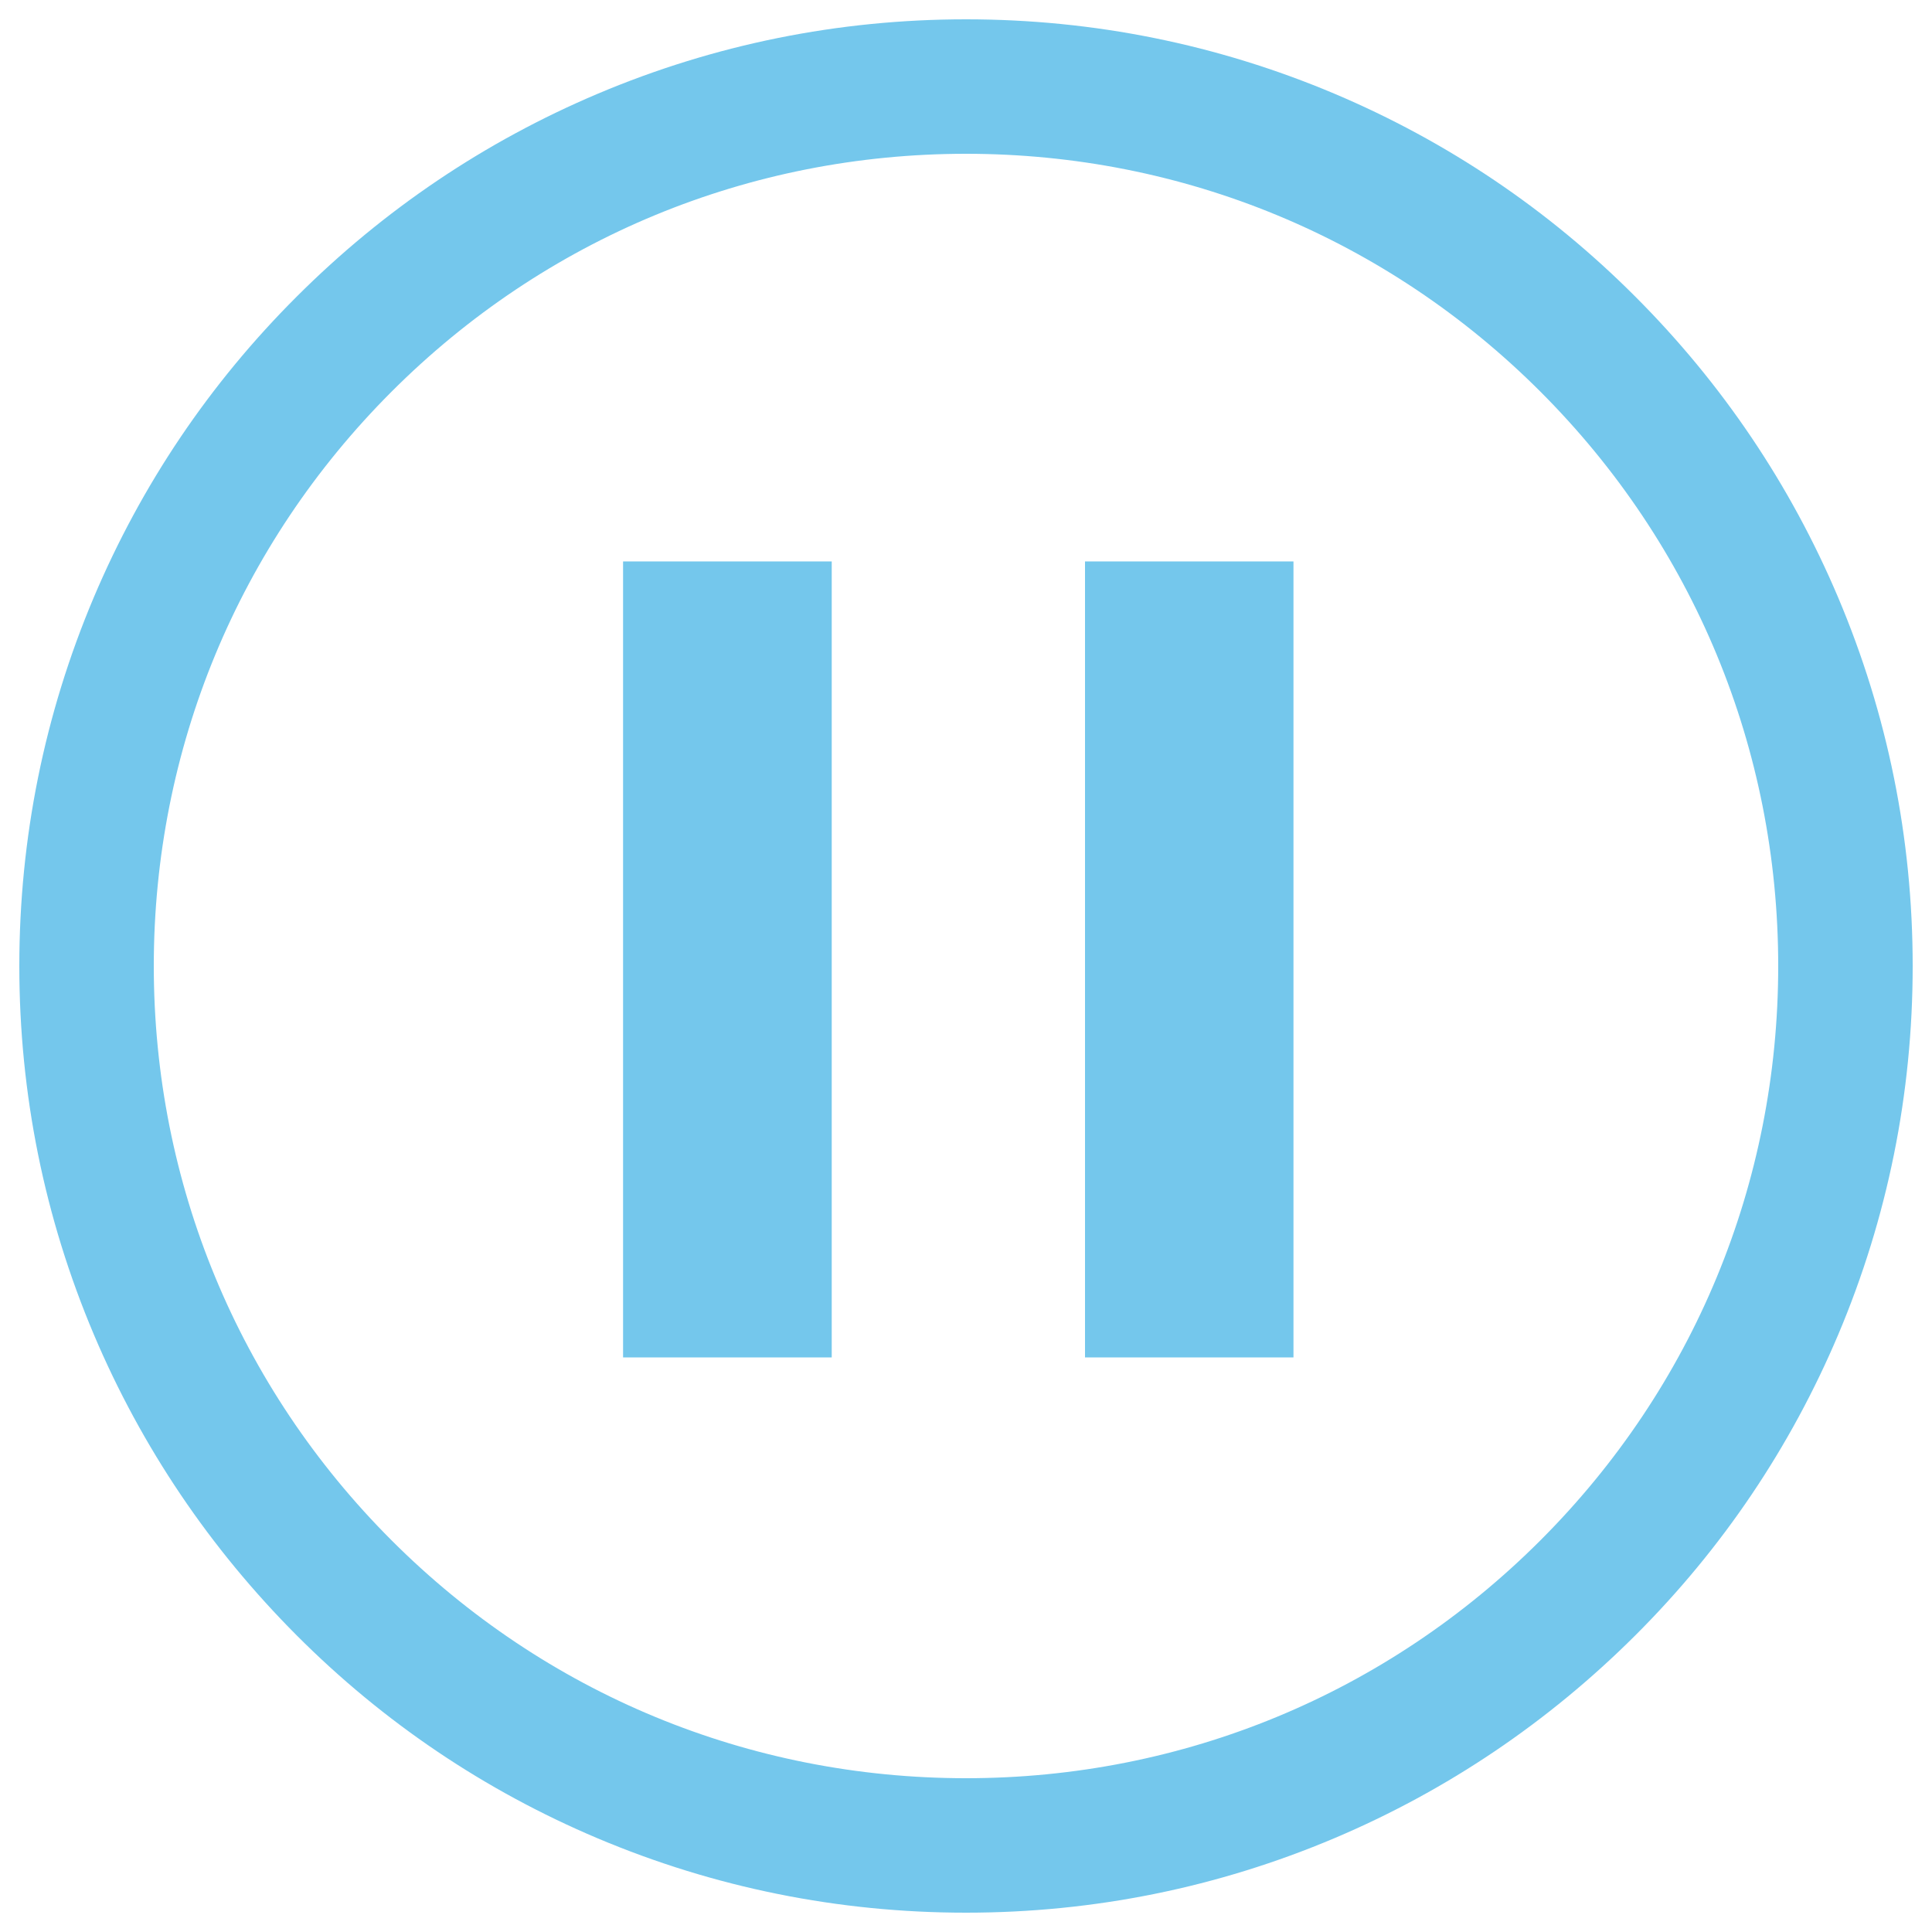
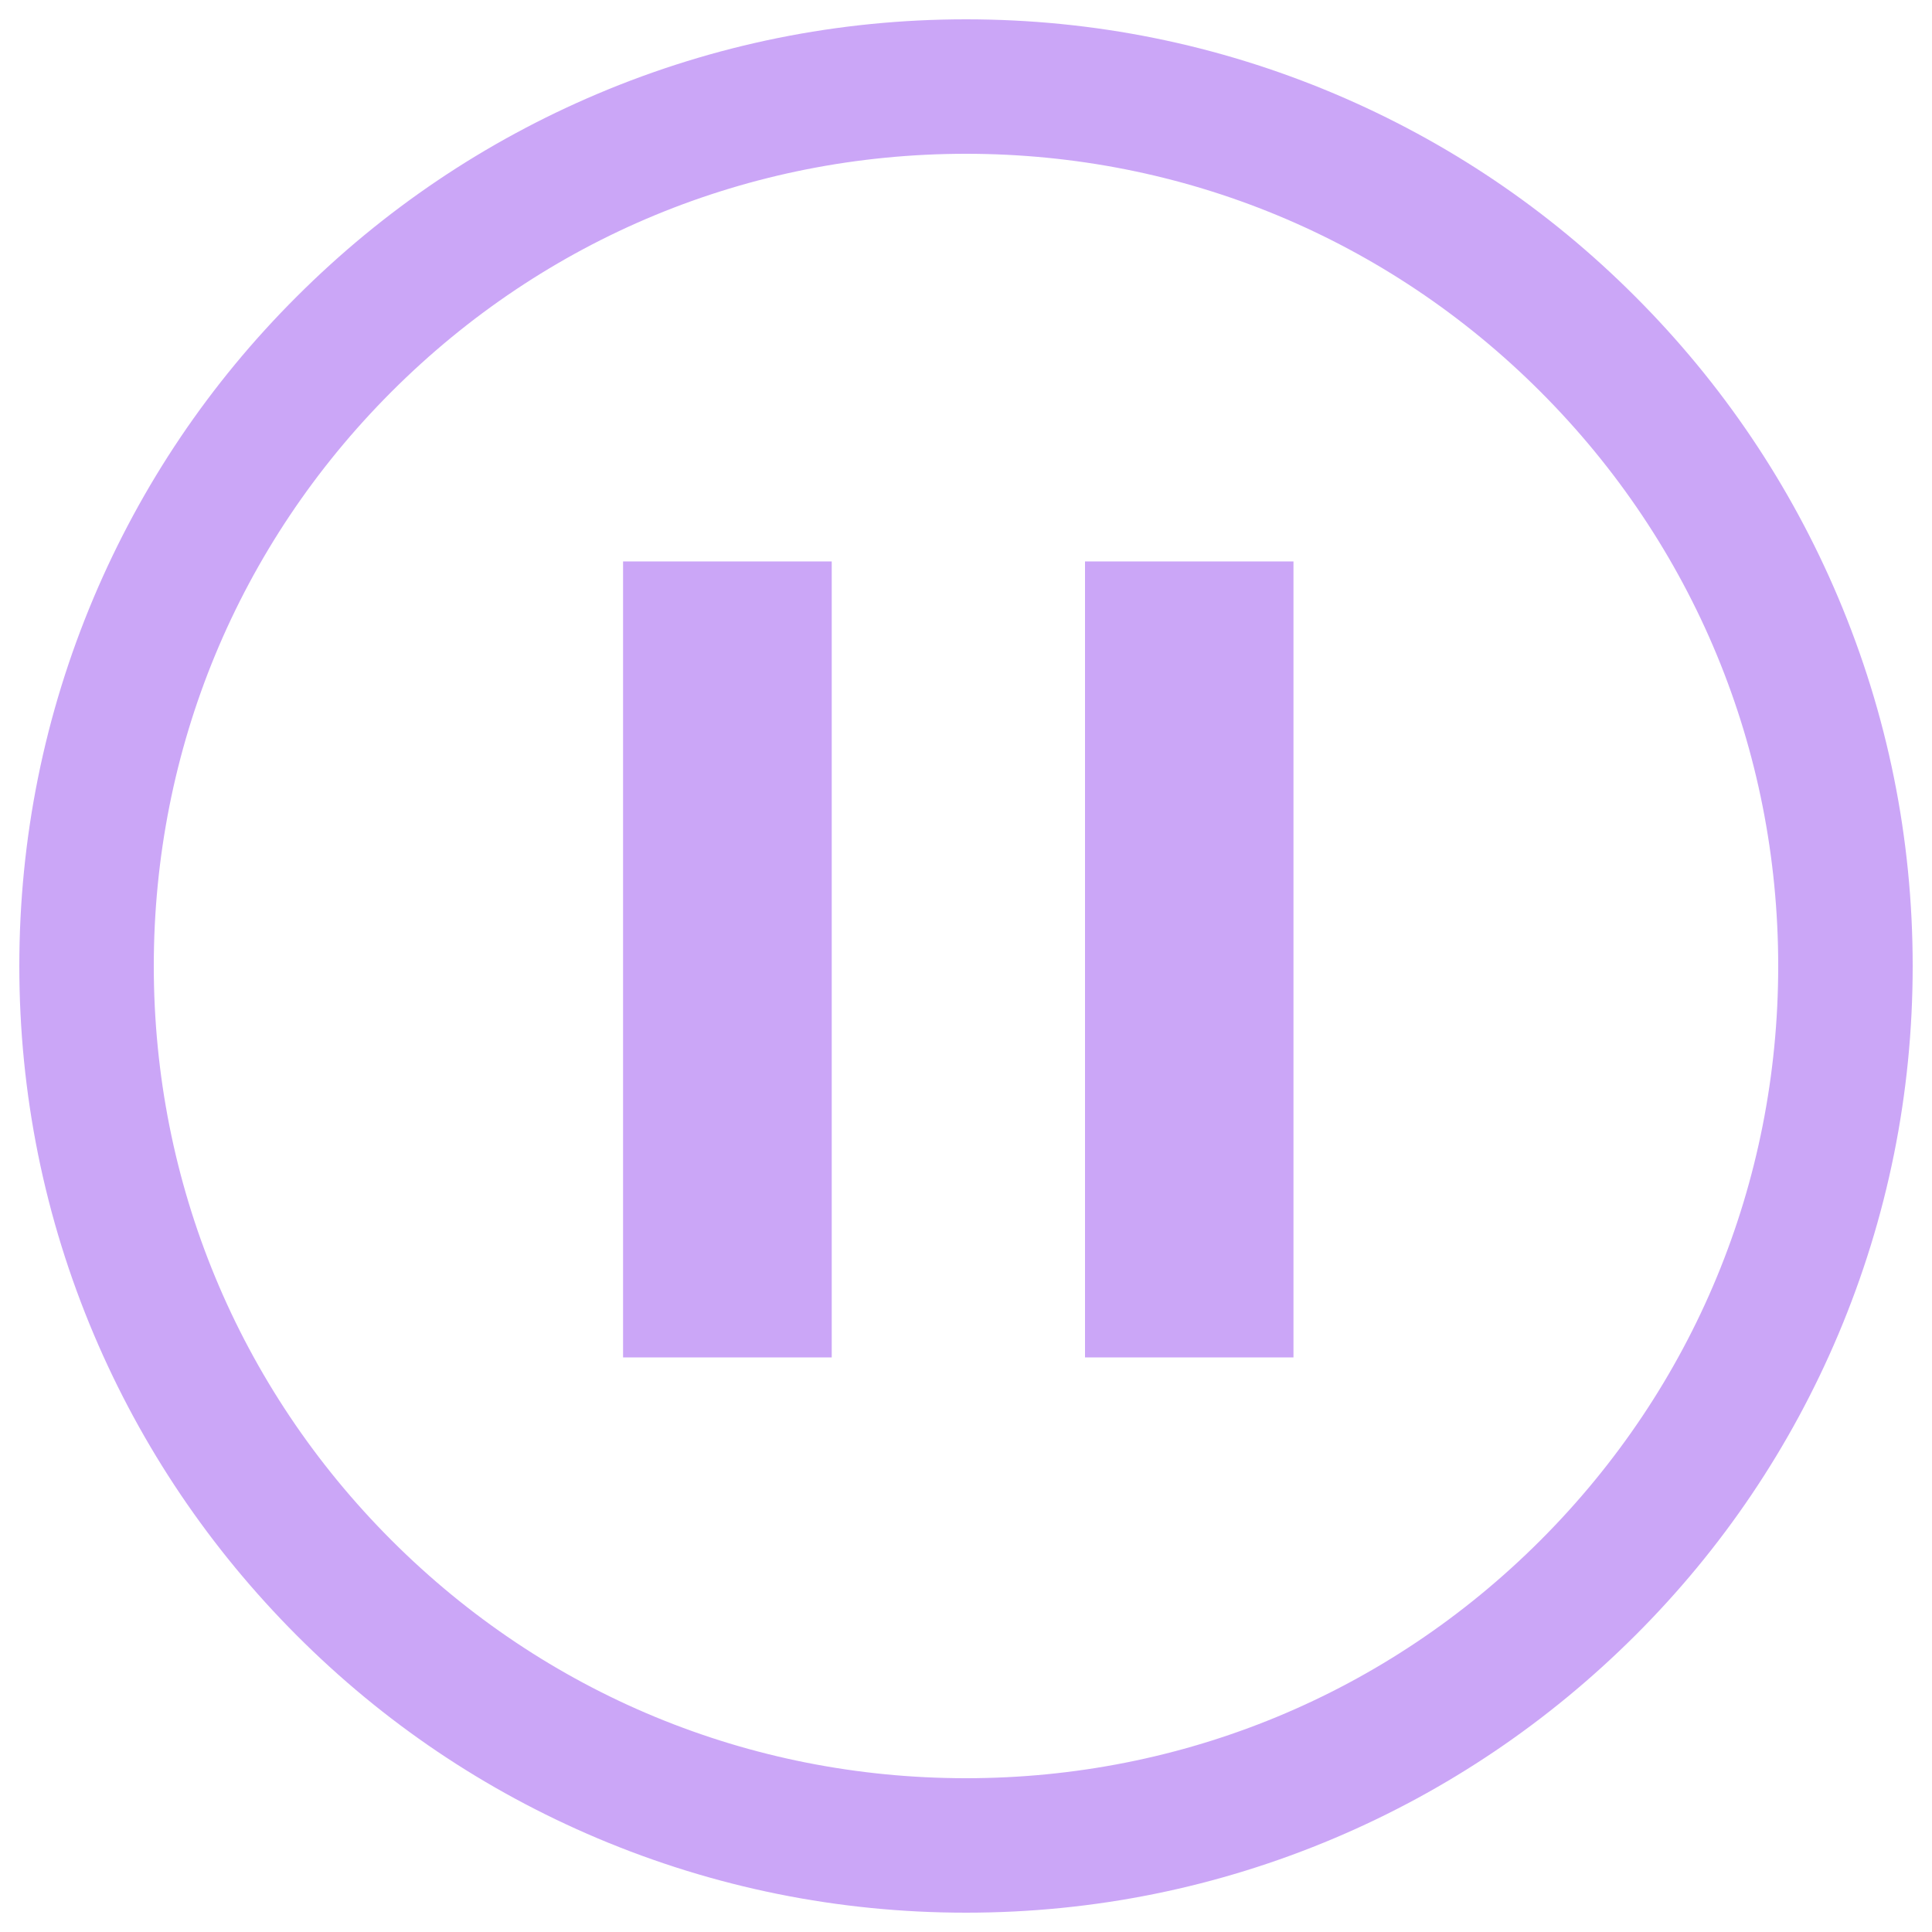
- <svg xmlns="http://www.w3.org/2000/svg" fill="#74c7ec" version="1.1" x="0px" y="0px" viewBox="0 0 1000 1000" enable-background="new 0 0 1000 1000" xml:space="preserve">
+ <svg xmlns="http://www.w3.org/2000/svg" fill="#cba6f7" version="1.1" x="0px" y="0px" viewBox="0 0 1000 1000" enable-background="new 0 0 1000 1000" xml:space="preserve">
  <g>
    <path d="M500,990c-66.1,0-130.3-13-190.7-38.5c-58.4-24.7-110.8-60-155.7-105s-80.3-97.4-105-155.7C23,630.3,10,566.1,10,500c0-66.1,13-130.3,38.5-190.7c24.7-58.4,60-110.8,105-155.7c45-45,97.4-80.3,155.7-105C369.7,23,433.9,10,500,10c66.1,0,130.3,13,190.7,38.5c58.4,24.7,110.8,60,155.7,105c45,45,80.3,97.4,105,155.7C977,369.7,990,433.9,990,500c0,66.1-13,130.3-38.5,190.7c-24.7,58.4-60,110.8-105,155.7s-97.4,80.3-155.7,105C630.3,977,566.1,990,500,990z M500,79.6c-112.3,0-217.9,43.7-297.3,123.1C123.3,282.1,79.6,387.7,79.6,500s43.7,217.9,123.1,297.3c79.4,79.4,185,123.1,297.3,123.1c112.3,0,217.9-43.7,297.3-123.1c79.4-79.4,123.1-185,123.1-297.3s-43.7-217.9-123.1-297.3C717.9,123.3,612.3,79.6,500,79.6z" />
    <path d="M322.5,290.6h108v412h-108V290.6z" />
    <path d="M561.6,290.6h107.9v412H561.6V290.6z" />
  </g>
</svg>
